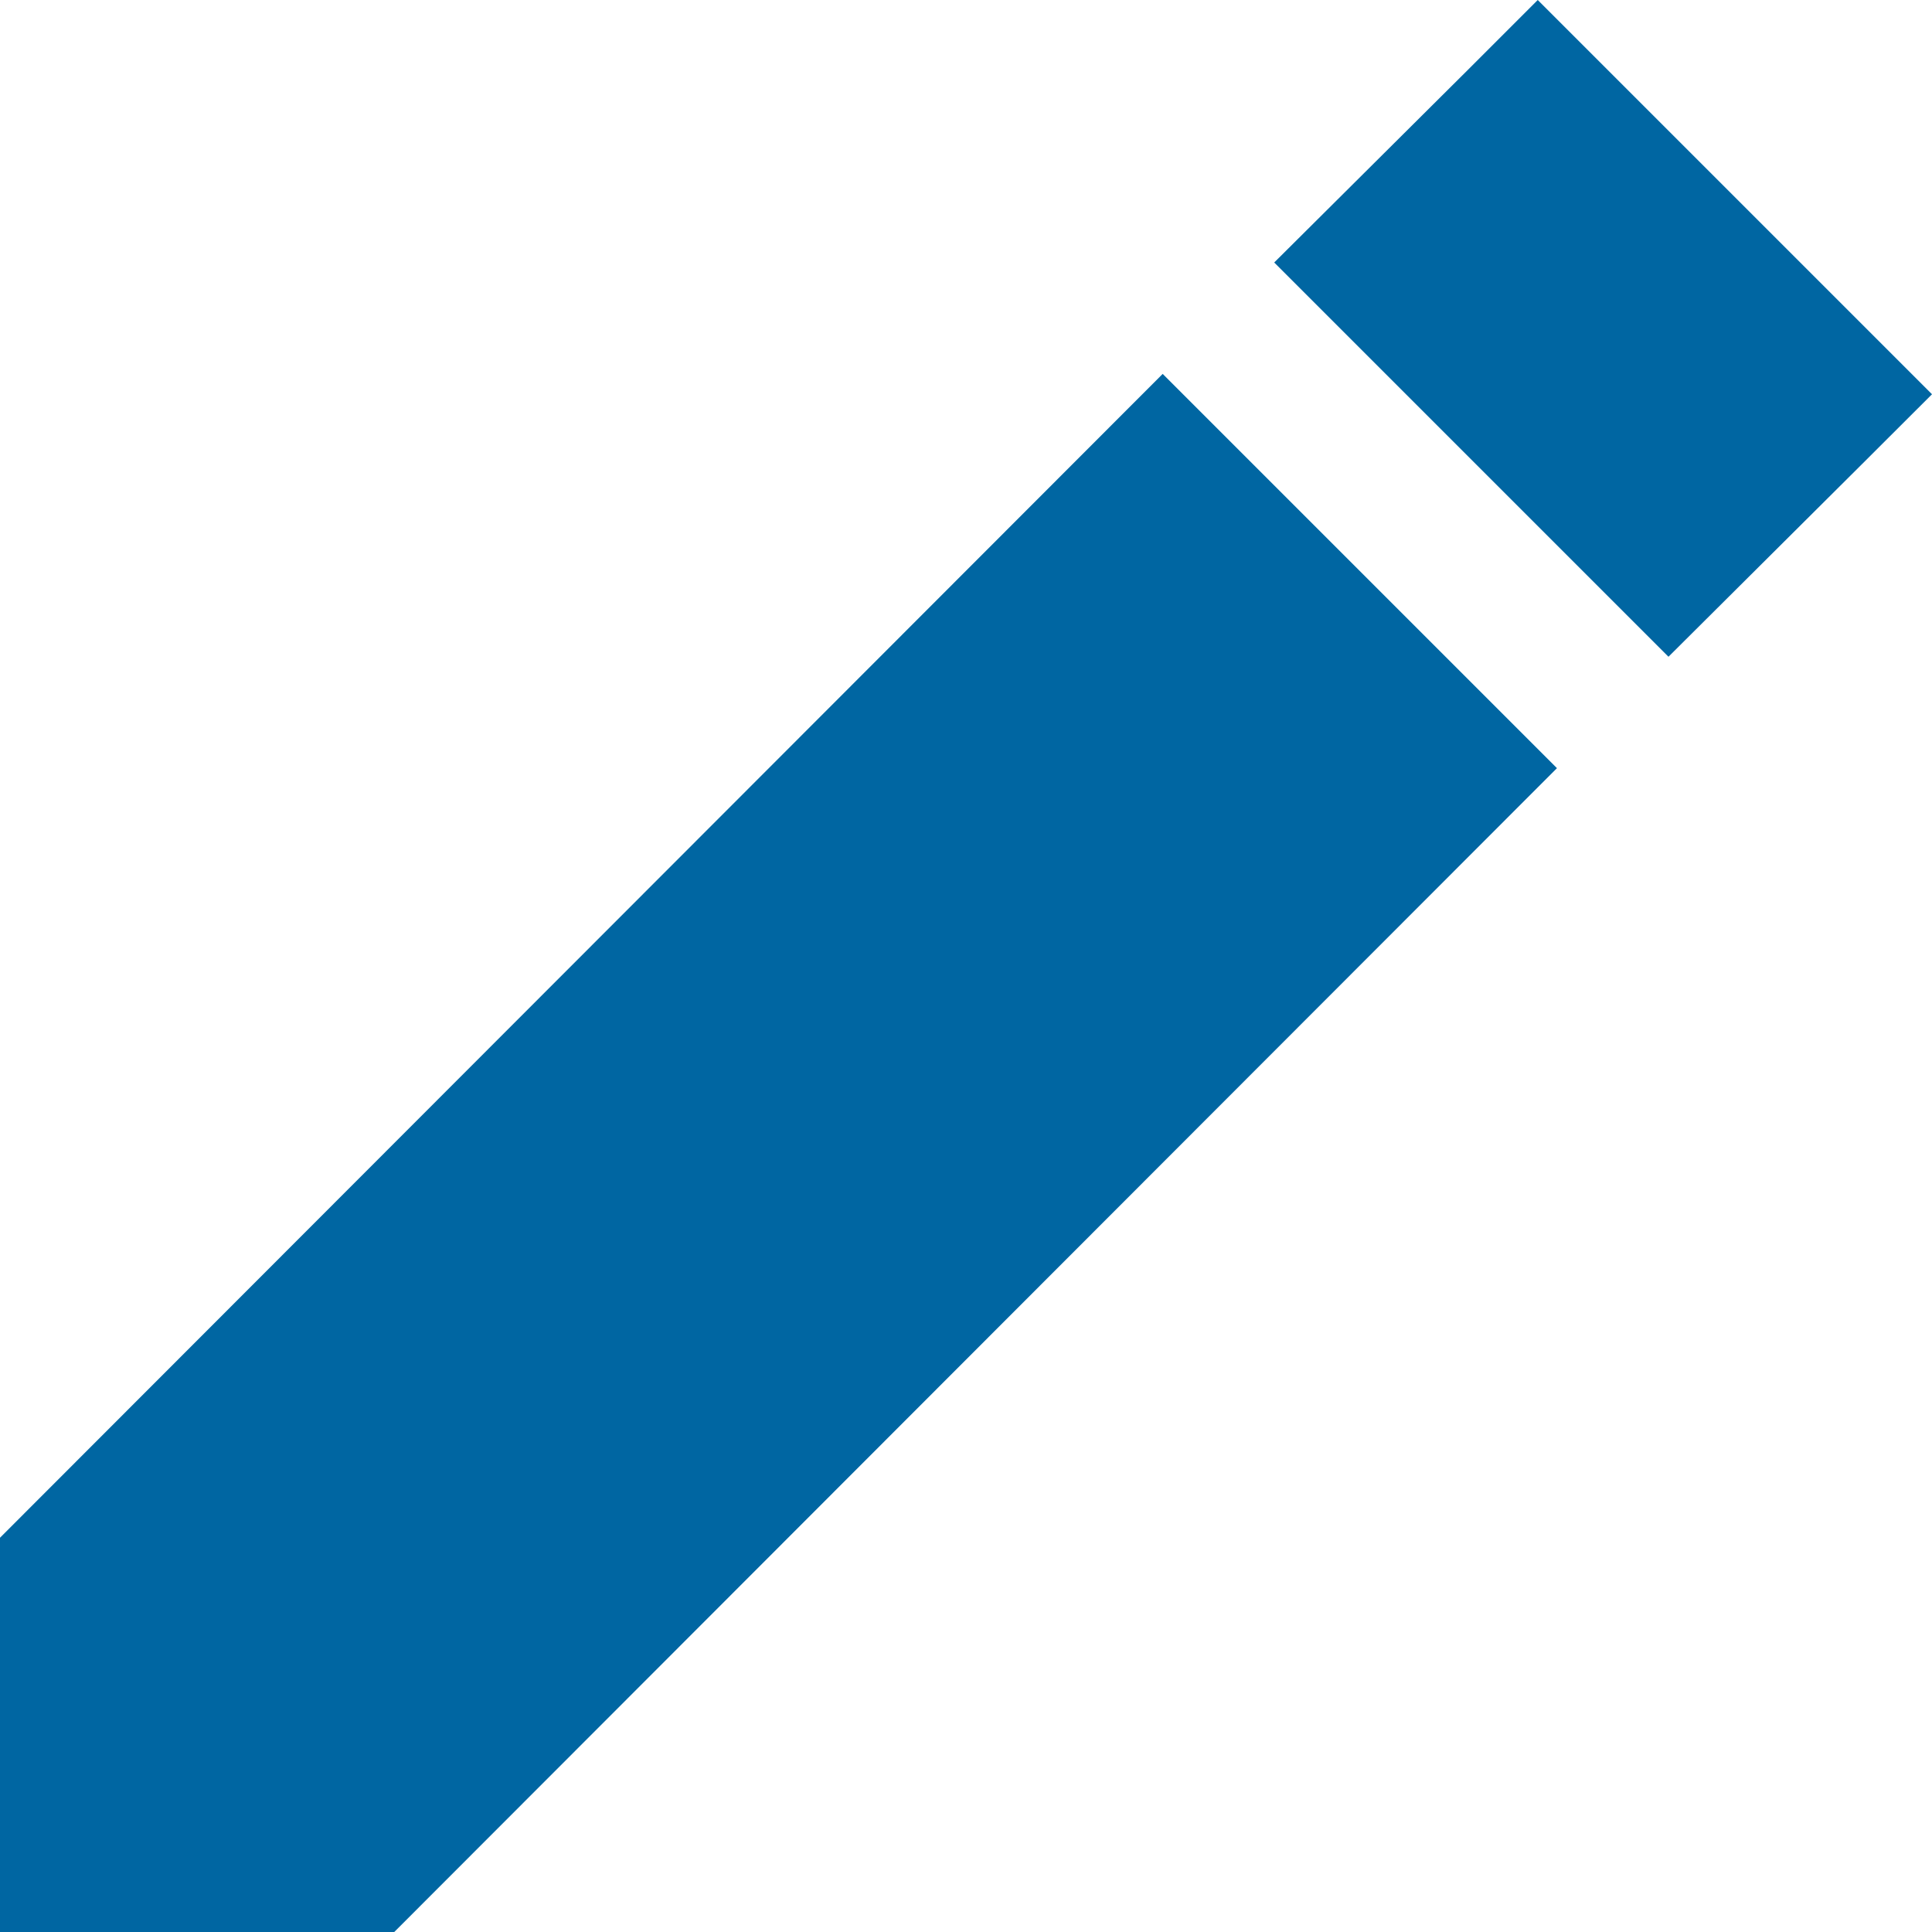
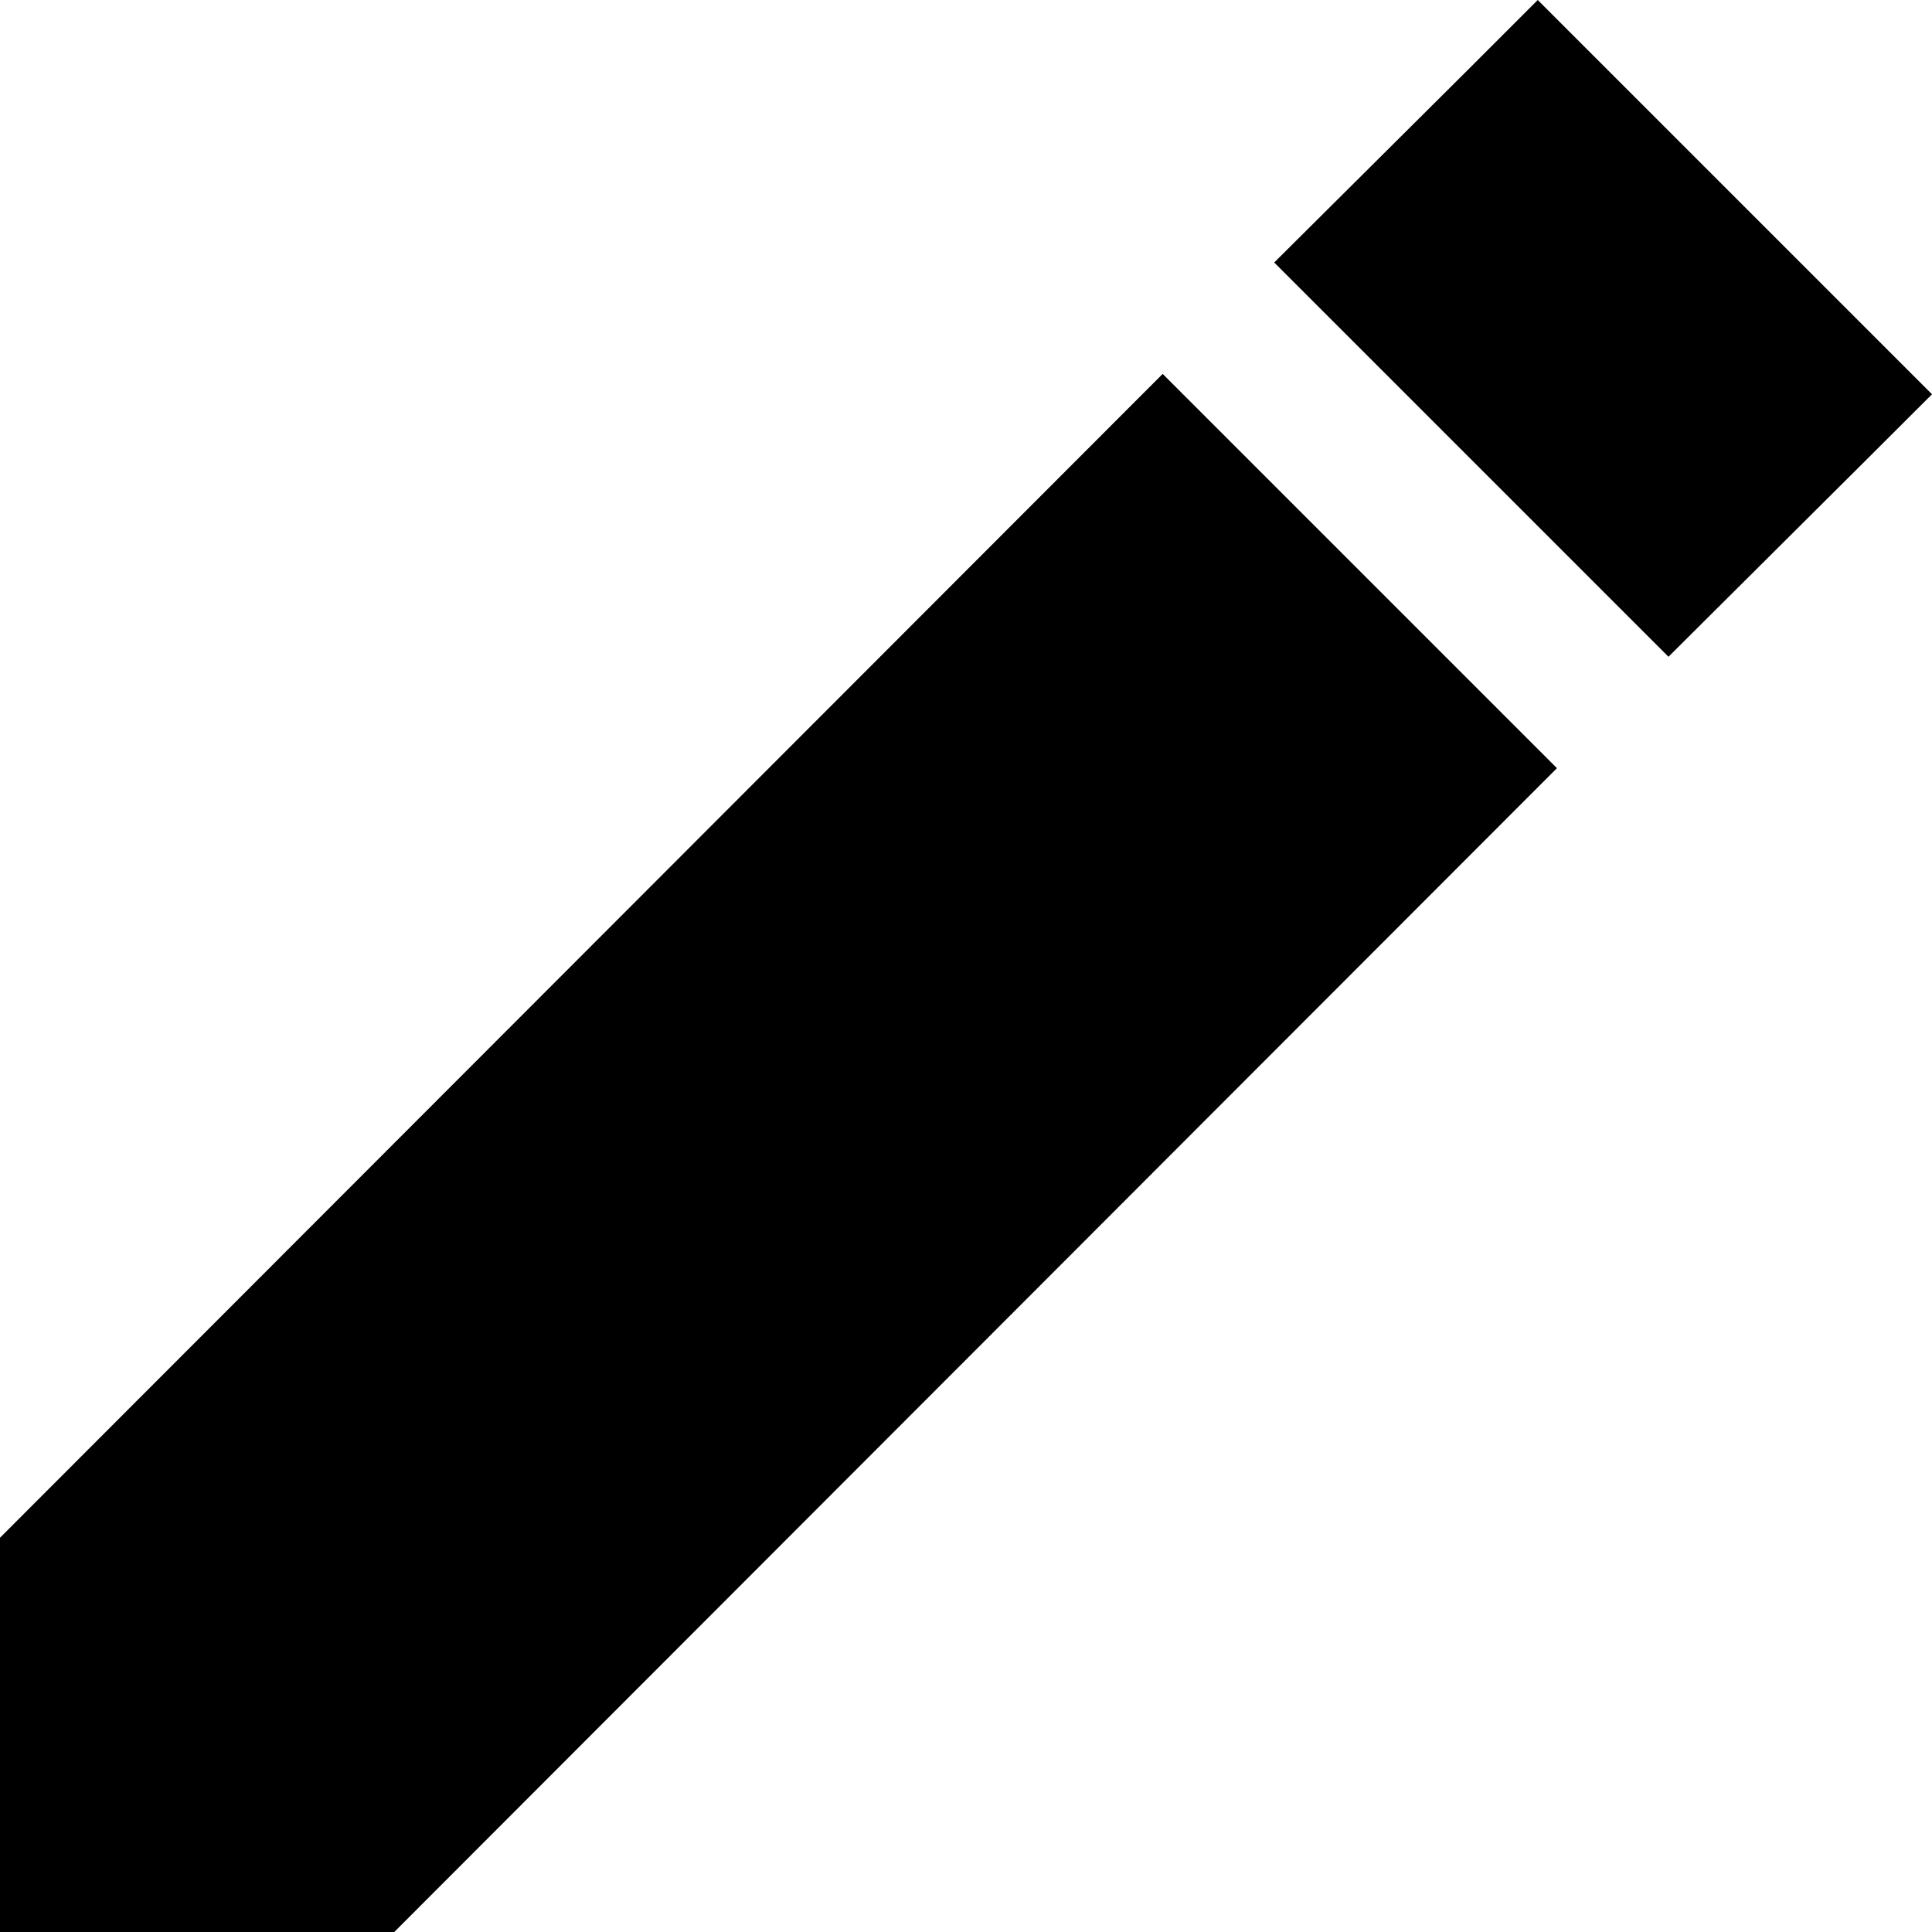
- <svg xmlns="http://www.w3.org/2000/svg" width="15" height="15" viewBox="0 0 15 15" fill="none">
-   <path d="M14.455 3.605C14.774 3.287 15 3.061 15 3.061L11.939 0C11.939 0 11.713 0.226 11.395 0.544L9.893 2.038L12.954 5.099L14.455 3.605ZM0 11.939V15H3.061L12.088 5.964L9.027 2.903L0 11.939Z" fill="#0066A2" />
+ <svg xmlns="http://www.w3.org/2000/svg" width="15" height="15" viewBox="0 0 15 15">
+   <path d="M14.455 3.605C14.774 3.287 15 3.061 15 3.061L11.939 0C11.939 0 11.713 0.226 11.395 0.544L9.893 2.038L12.954 5.099L14.455 3.605ZM0 11.939V15H3.061L12.088 5.964L9.027 2.903L0 11.939Z" />
</svg>
